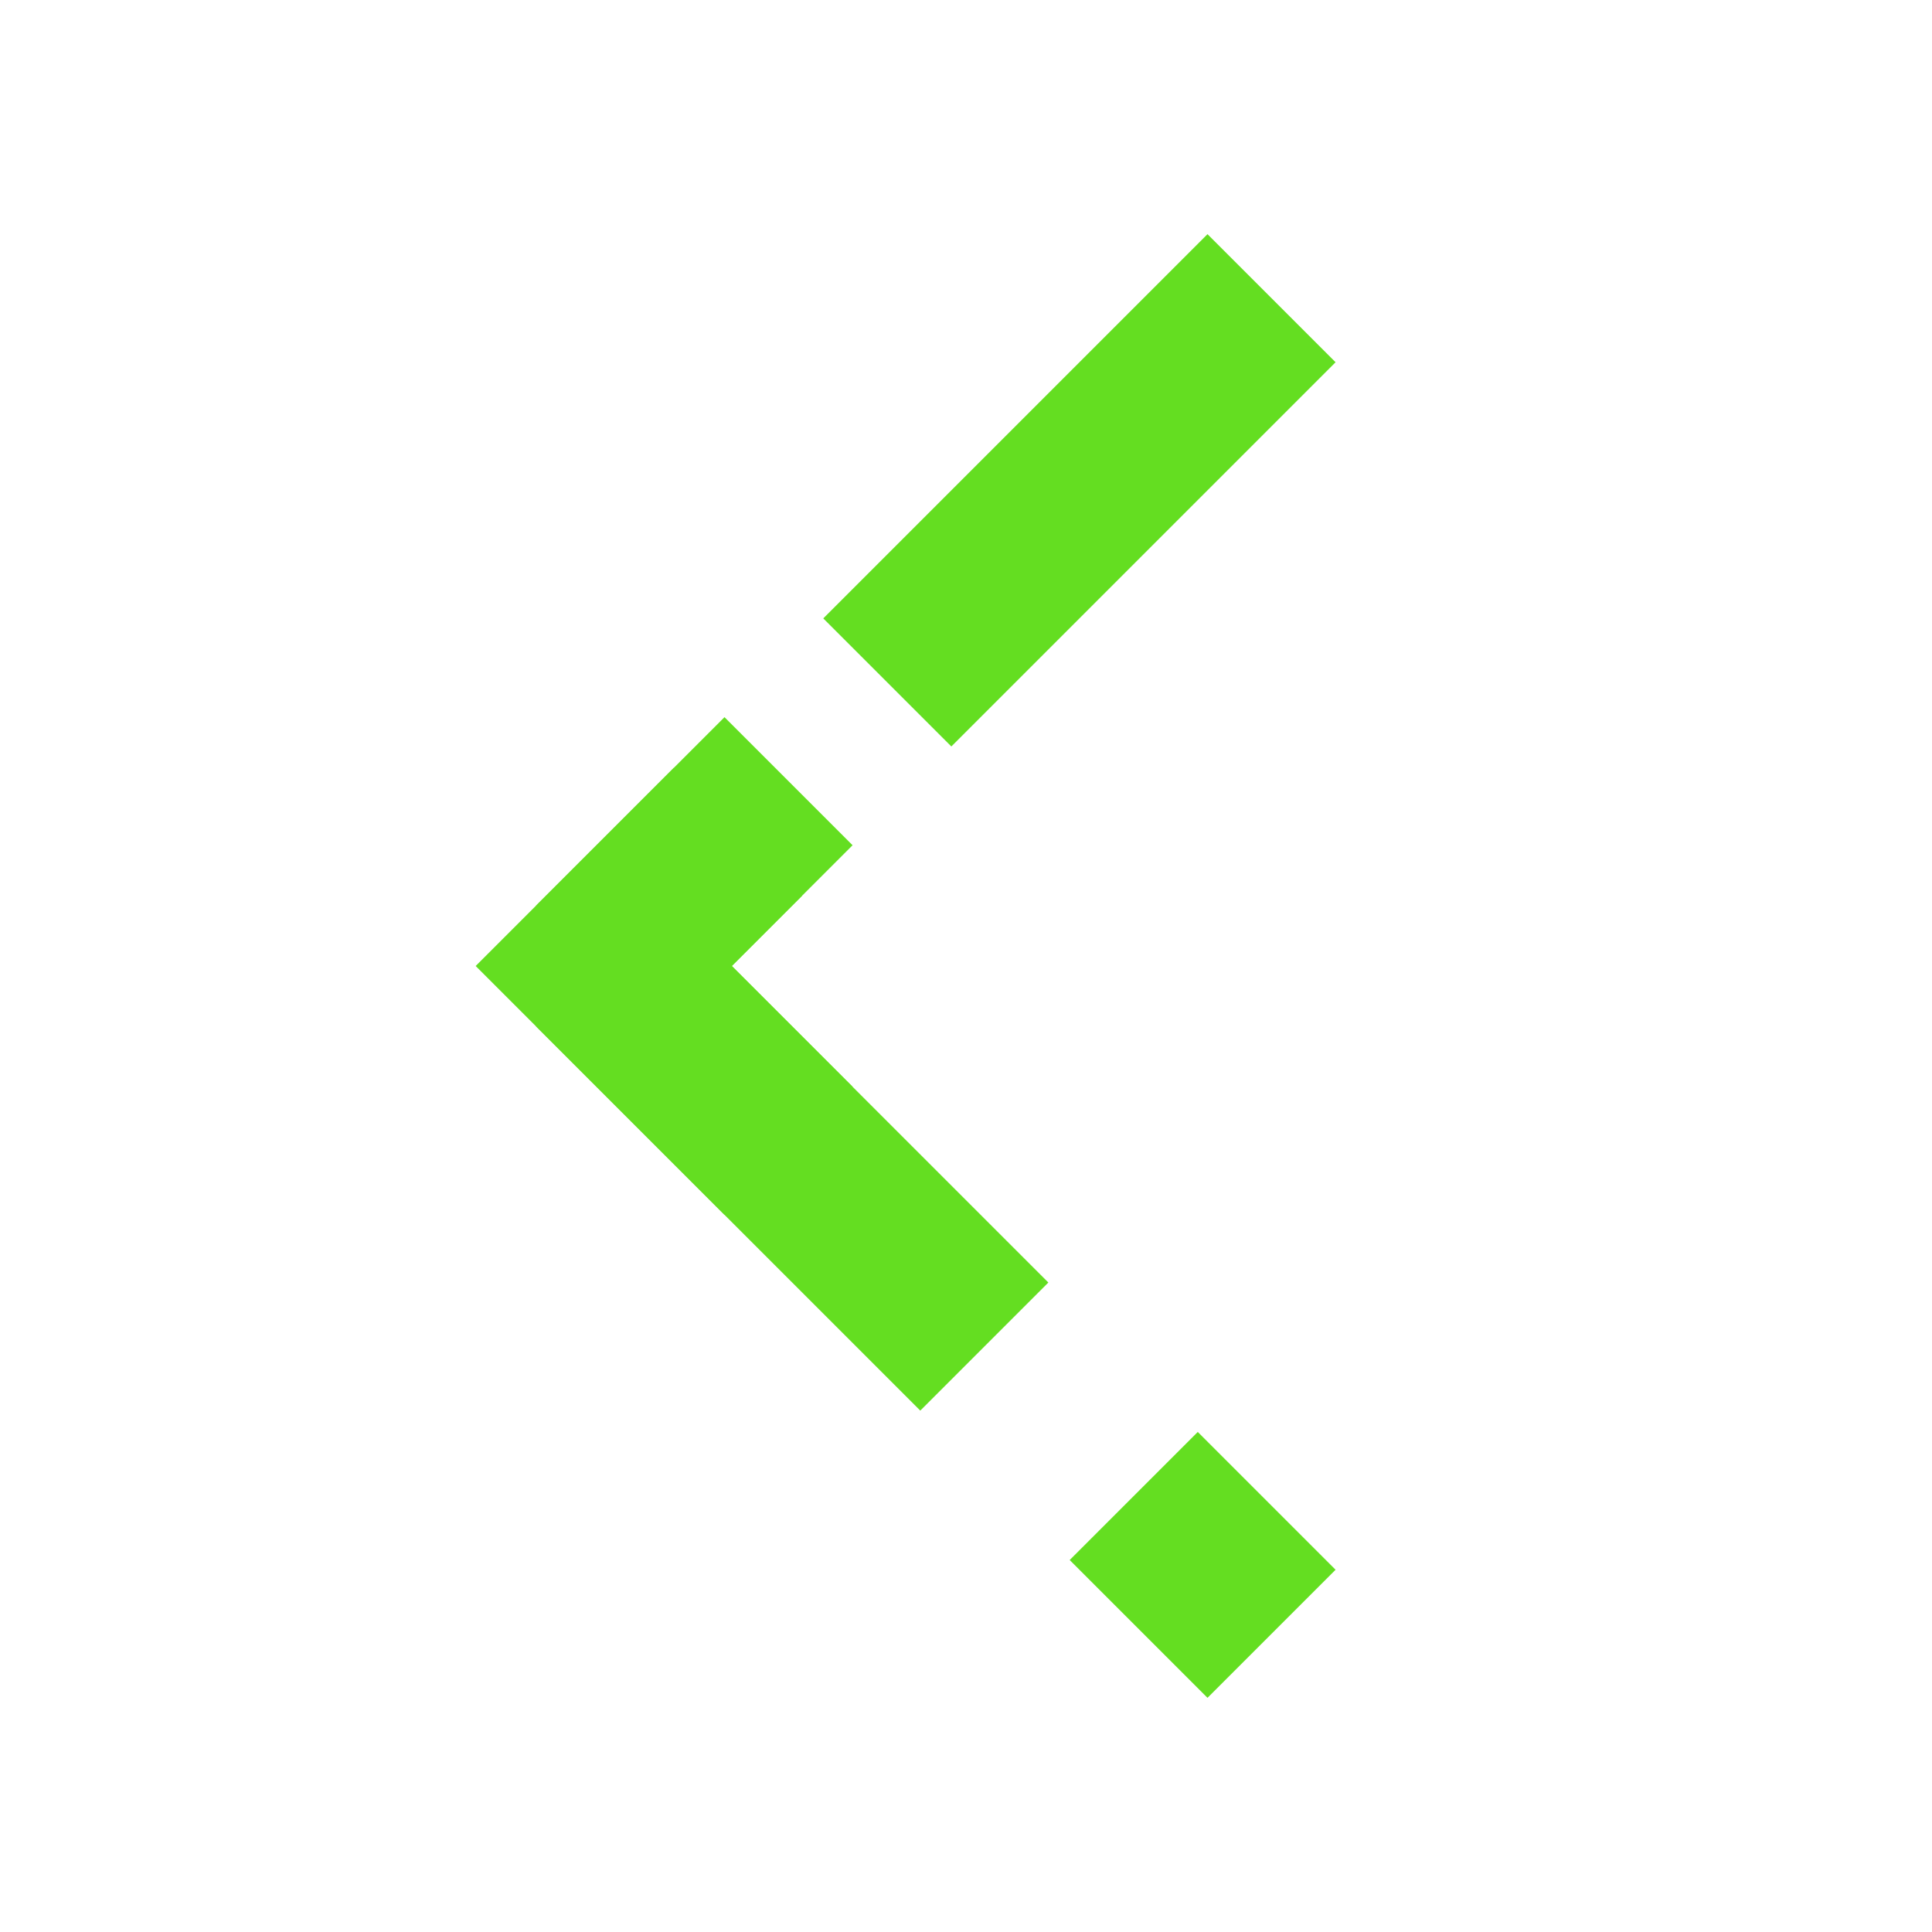
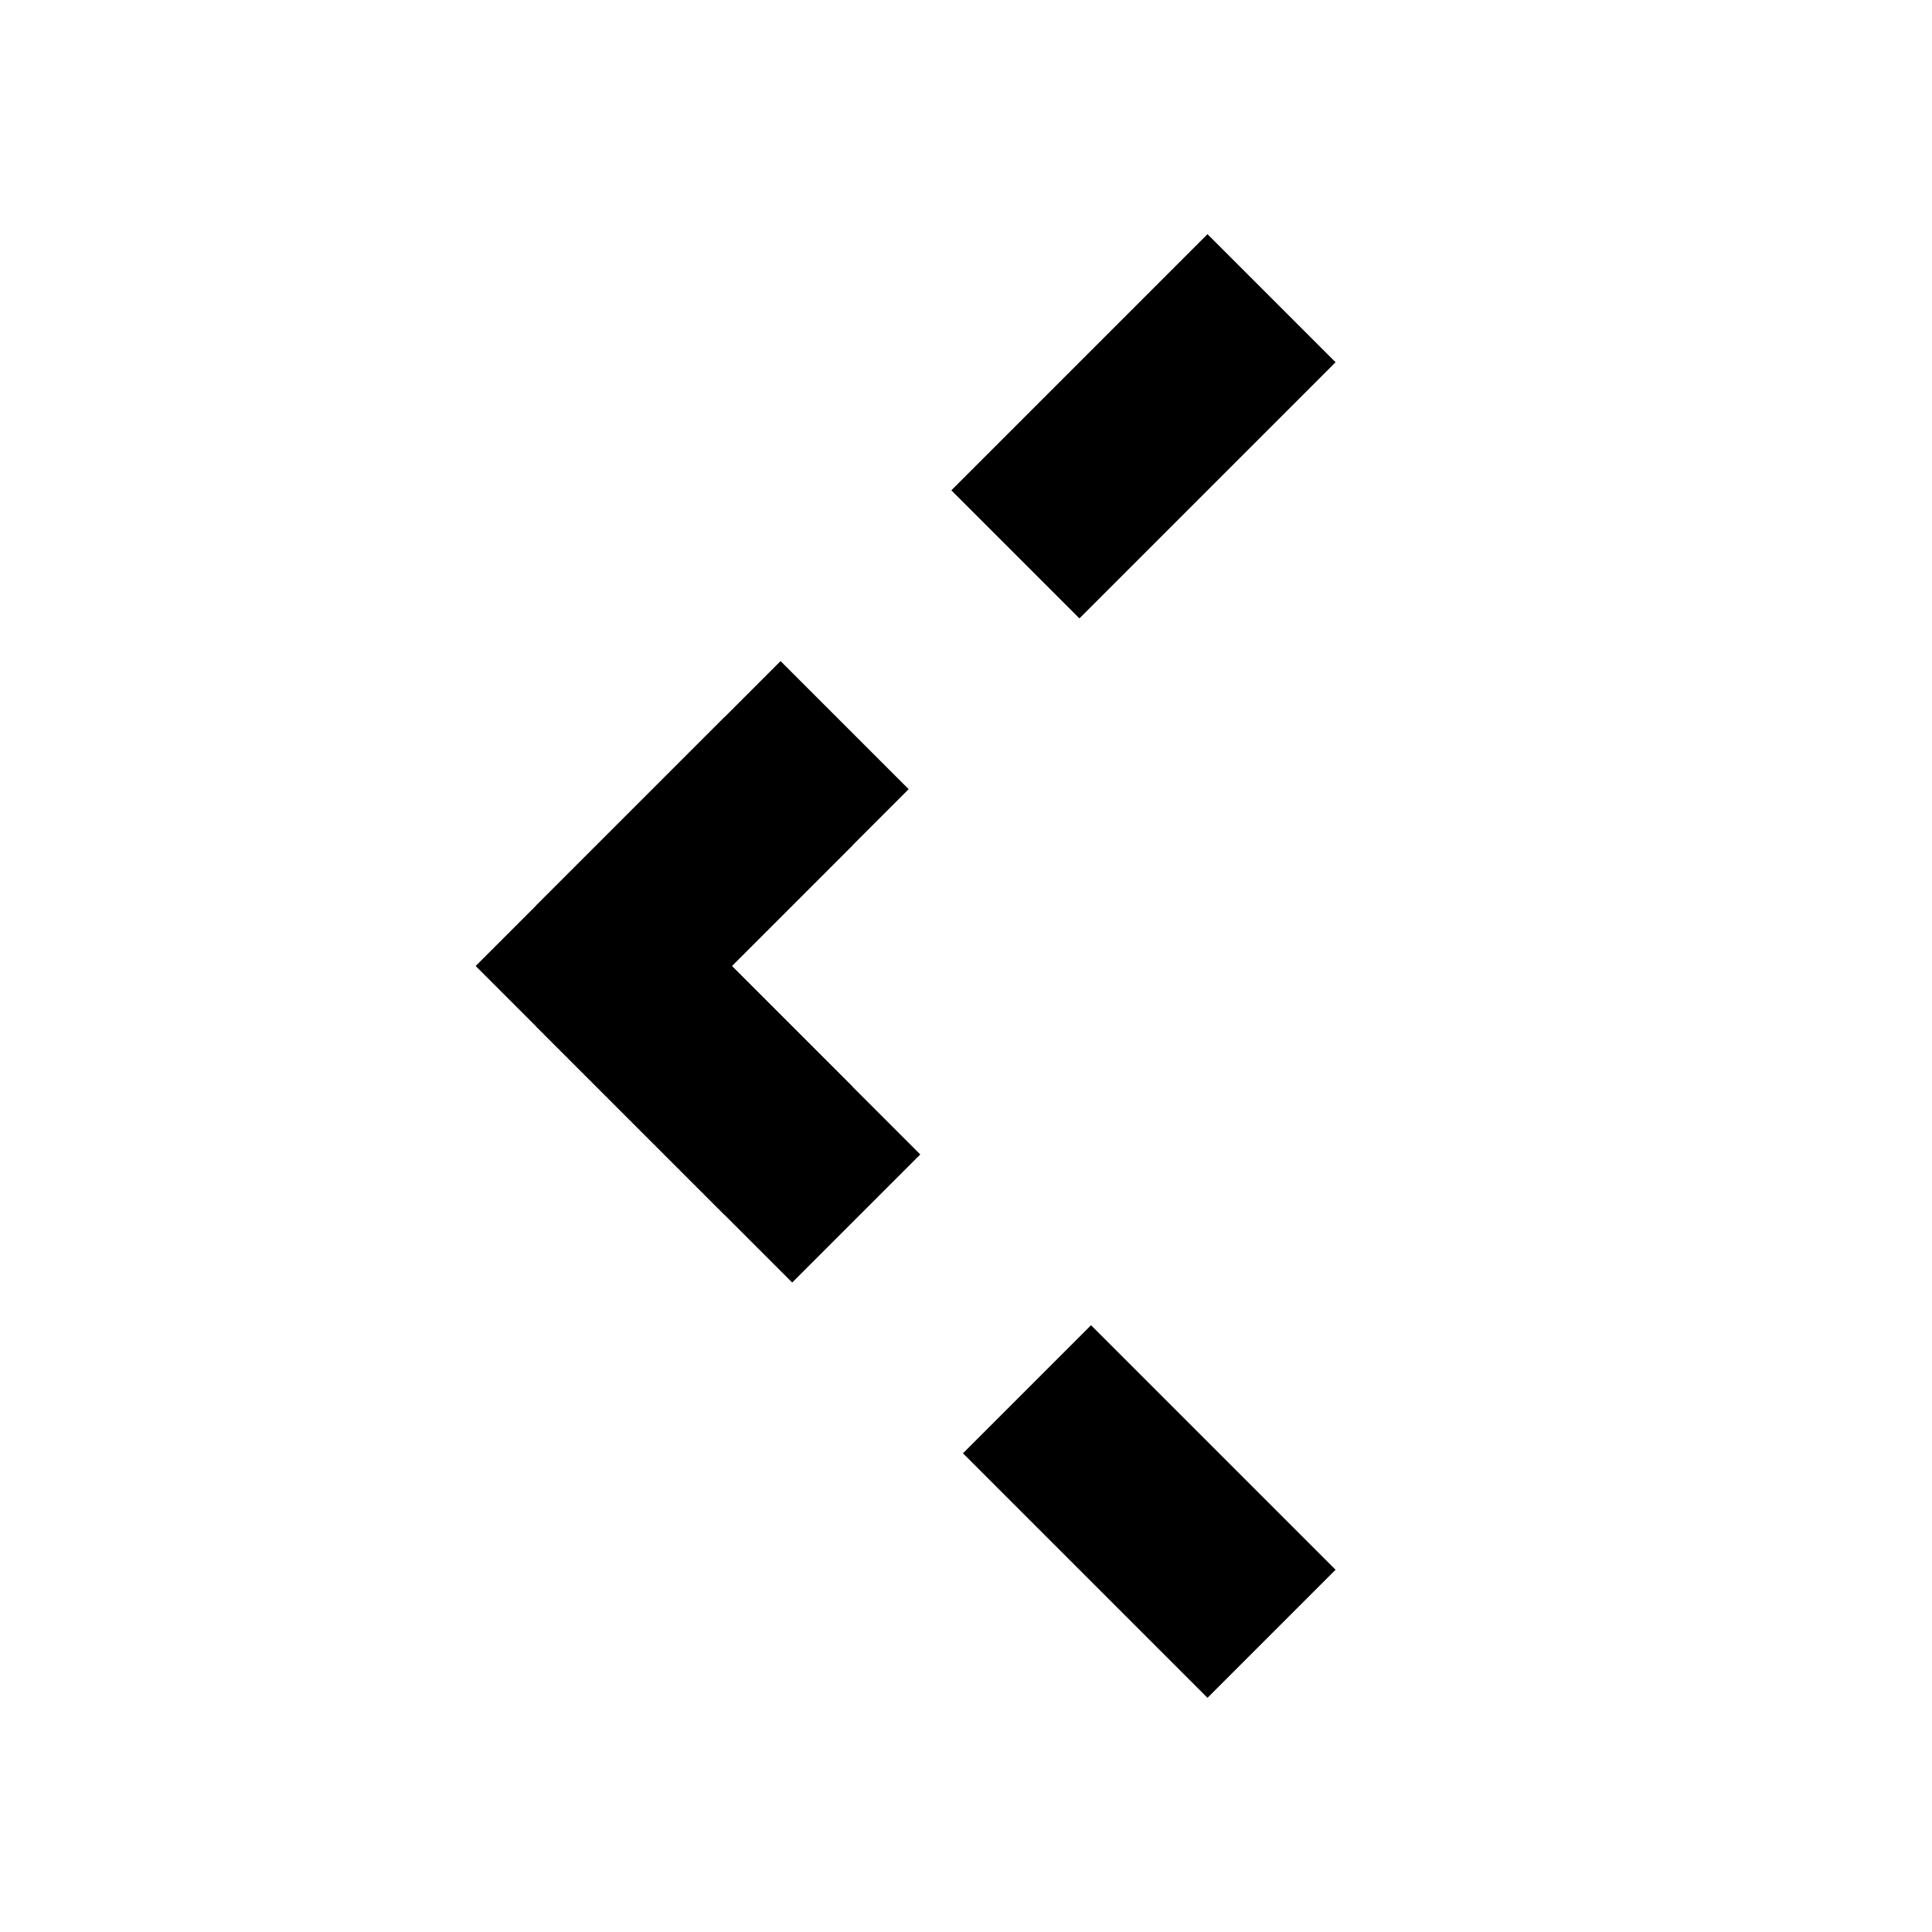
<svg xmlns="http://www.w3.org/2000/svg" width="16" height="16" viewBox="0 0 16 16" fill="none">
-   <path d="M6 7L5 8L6 9" stroke="#64de21" stroke-width="1.5" stroke-linecap="square" />
-   <path d="M5.5 8.5L10 13" stroke="#64de21" stroke-width="1.5" stroke-linecap="square" stroke-dasharray="3 3.25" />
-   <path d="M10 3L5.5 7.5" stroke="#64de21" stroke-width="1.5" stroke-linecap="square" stroke-dasharray="3 3.25" />
+   <path d="M6 7L5 8L6 9" stroke="currentColor" stroke-width="1.5" stroke-linecap="square" />
+   <path d="M5.5 8.5L10 13" stroke="currentColor" stroke-width="1.5" stroke-linecap="square" stroke-dasharray="1.5 3.5" />
+   <path d="M10 3L5.5 7.5" stroke="currentColor" stroke-width="1.5" stroke-linecap="square" stroke-dasharray="1.5 3.5" />
</svg>
